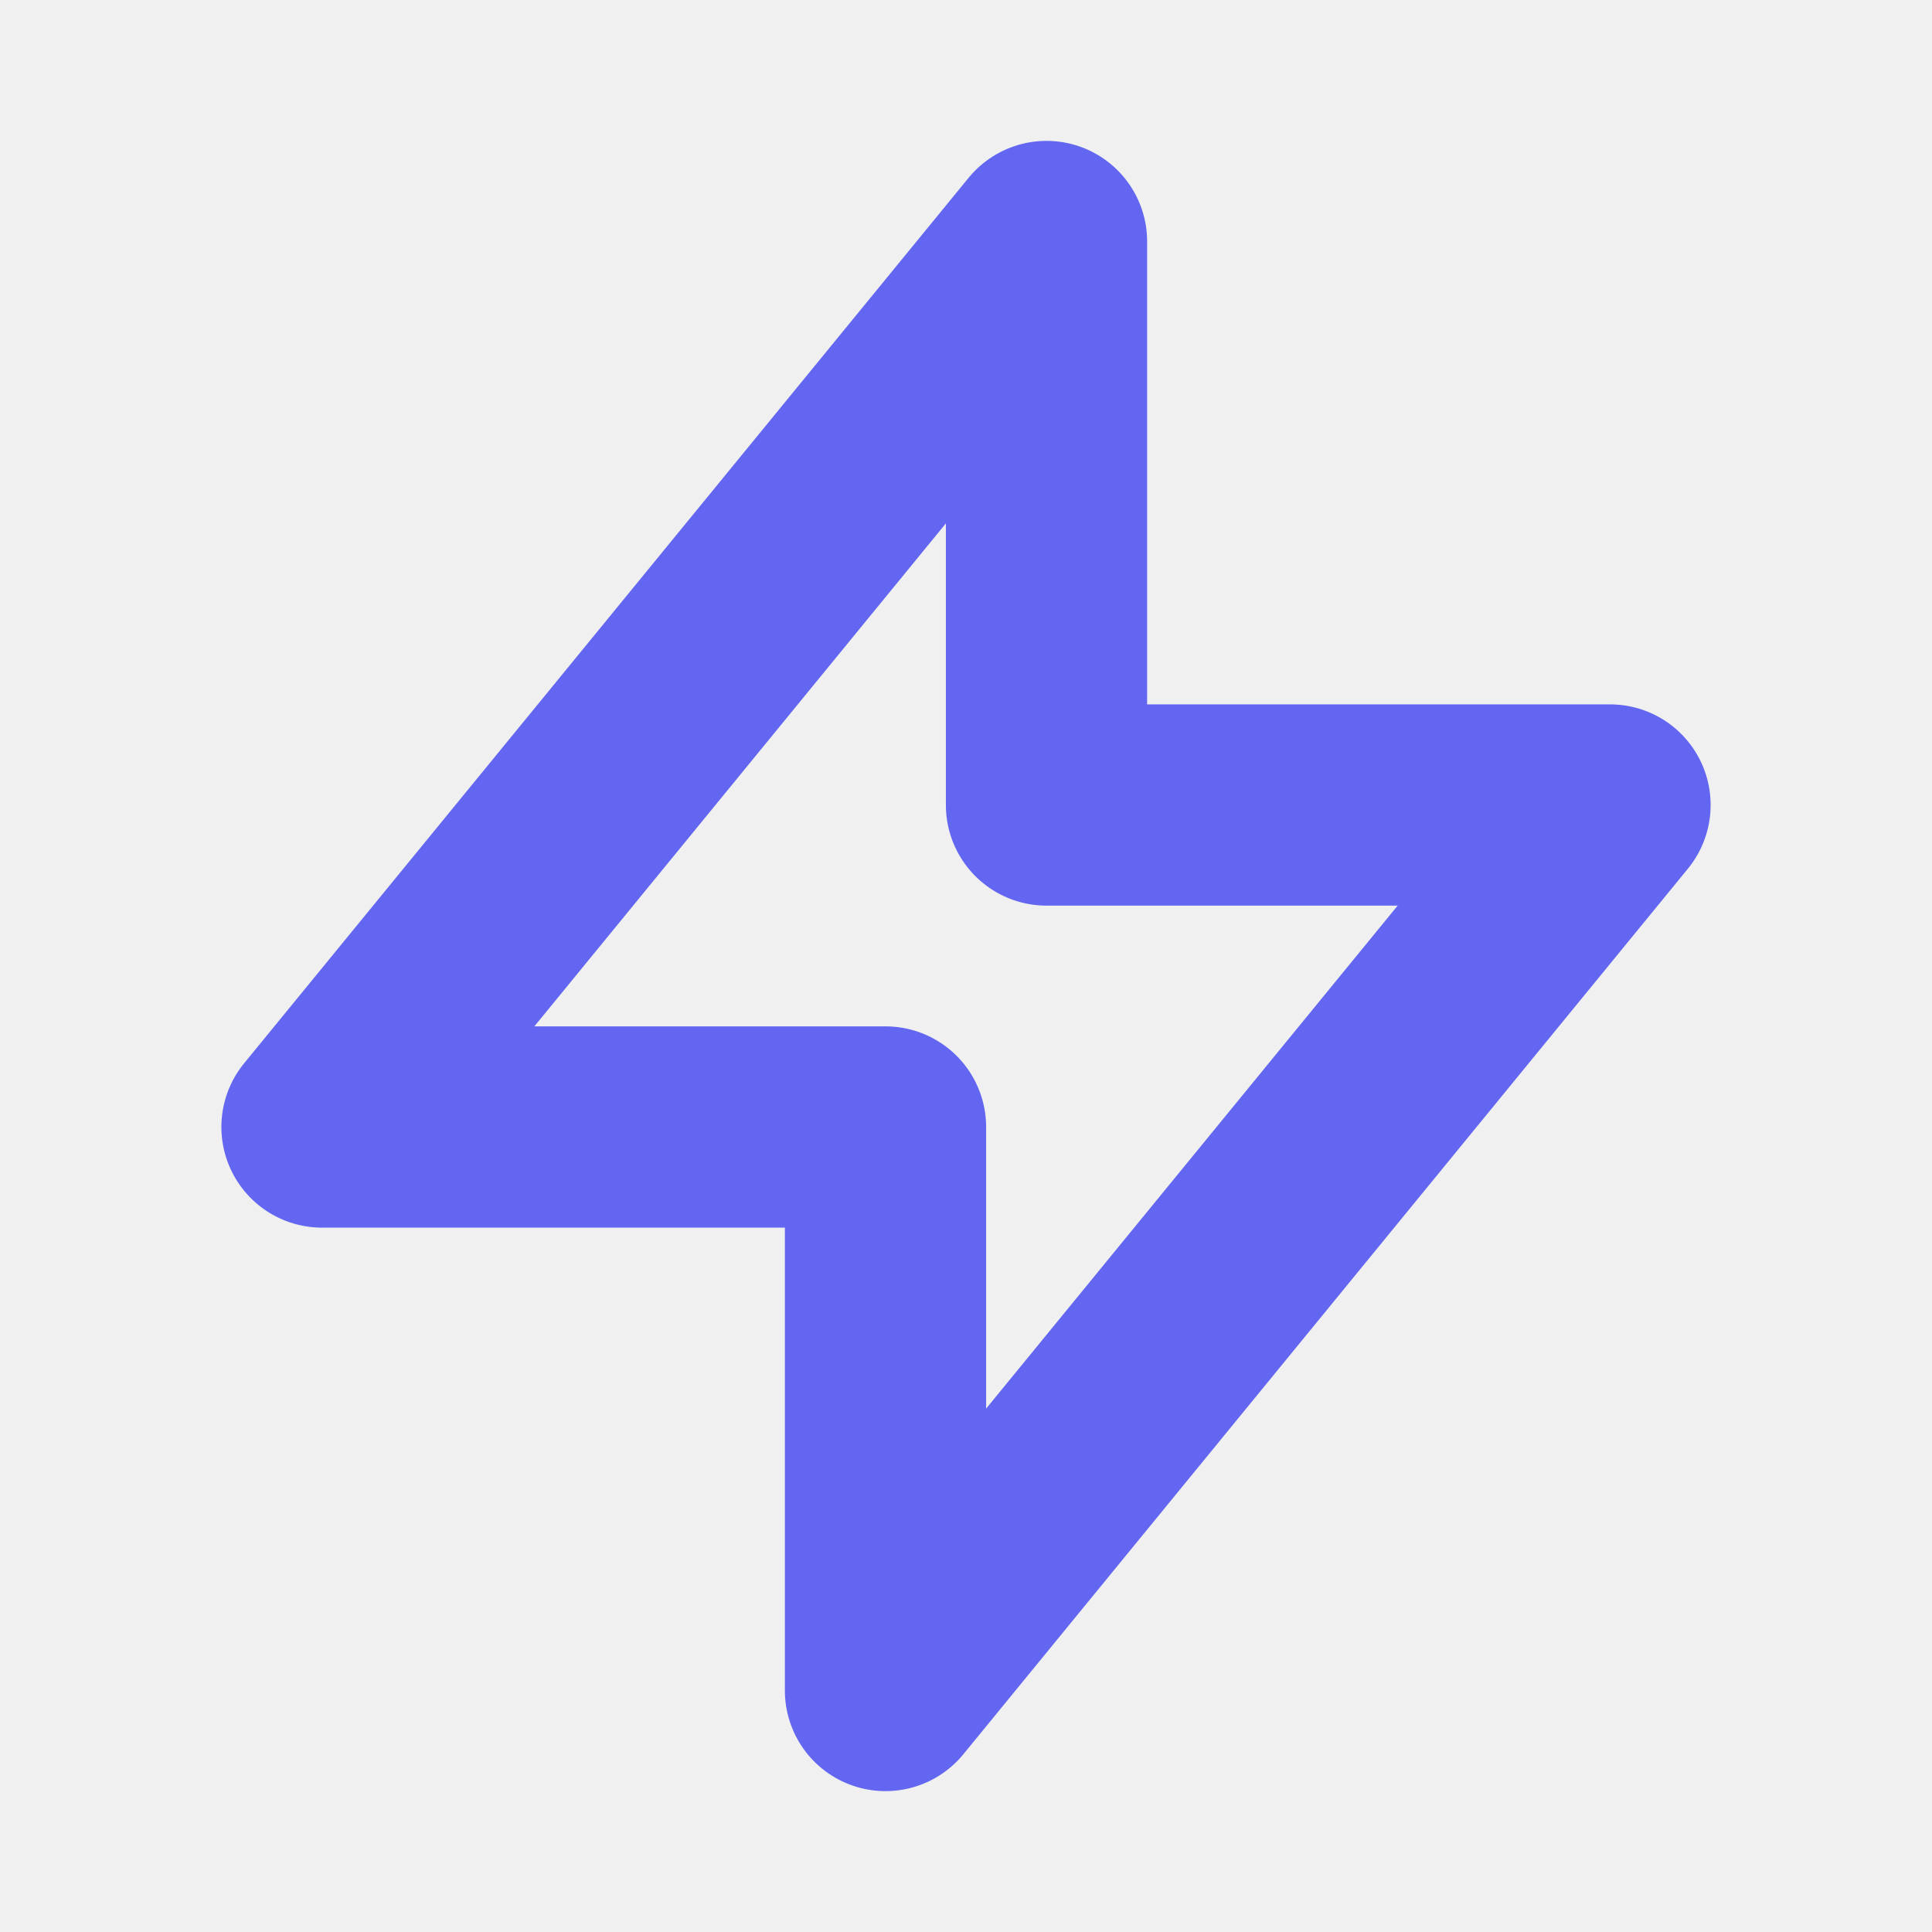
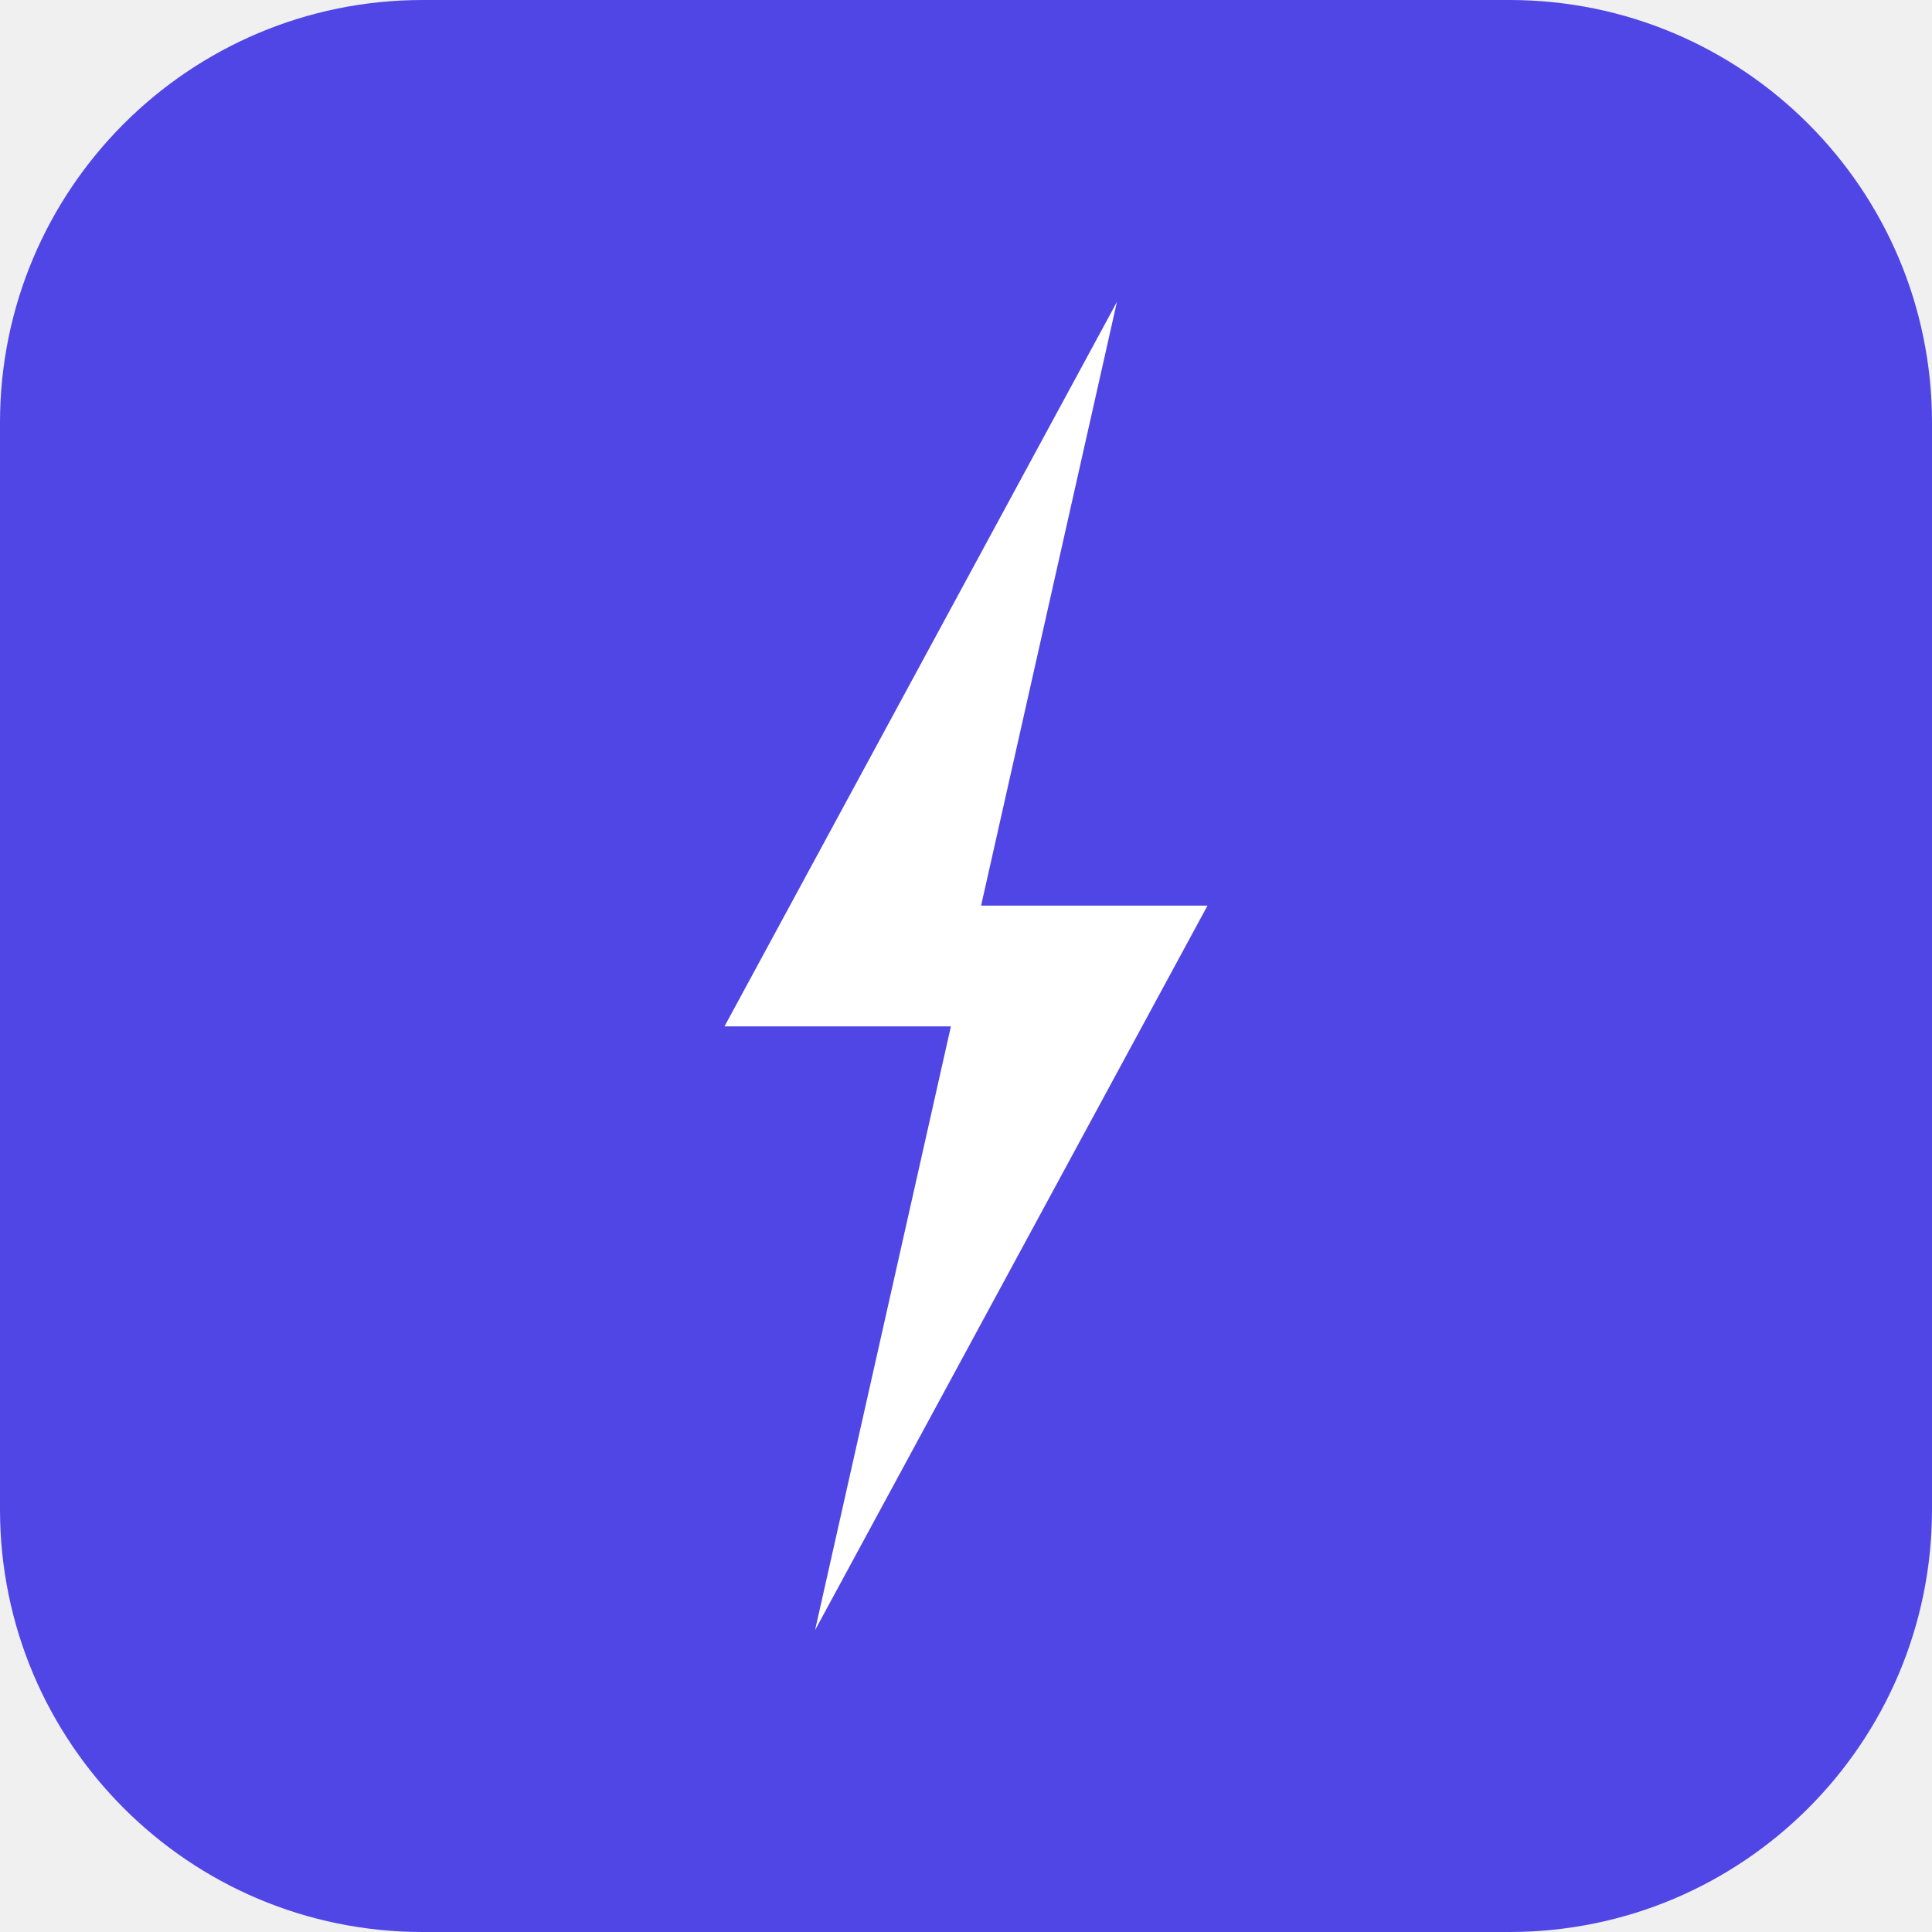
- <svg xmlns="http://www.w3.org/2000/svg" viewBox="0 0 24 24" fill="none" stroke="#6366f1" stroke-width="2.5" stroke-linecap="round" stroke-linejoin="round">
-   <path d="M13 10V3L4 14h7v7l9-11h-7z" />
+ <svg xmlns="http://www.w3.org/2000/svg" viewBox="0 0 64 64" fill="none">
+   <rect width="64" height="64" rx="14" fill="#4f46e5" />
+   <path d="M37 10 L24 34 H31.5 L27 54 L40 30 H32.5 Z" fill="white" />
</svg>
